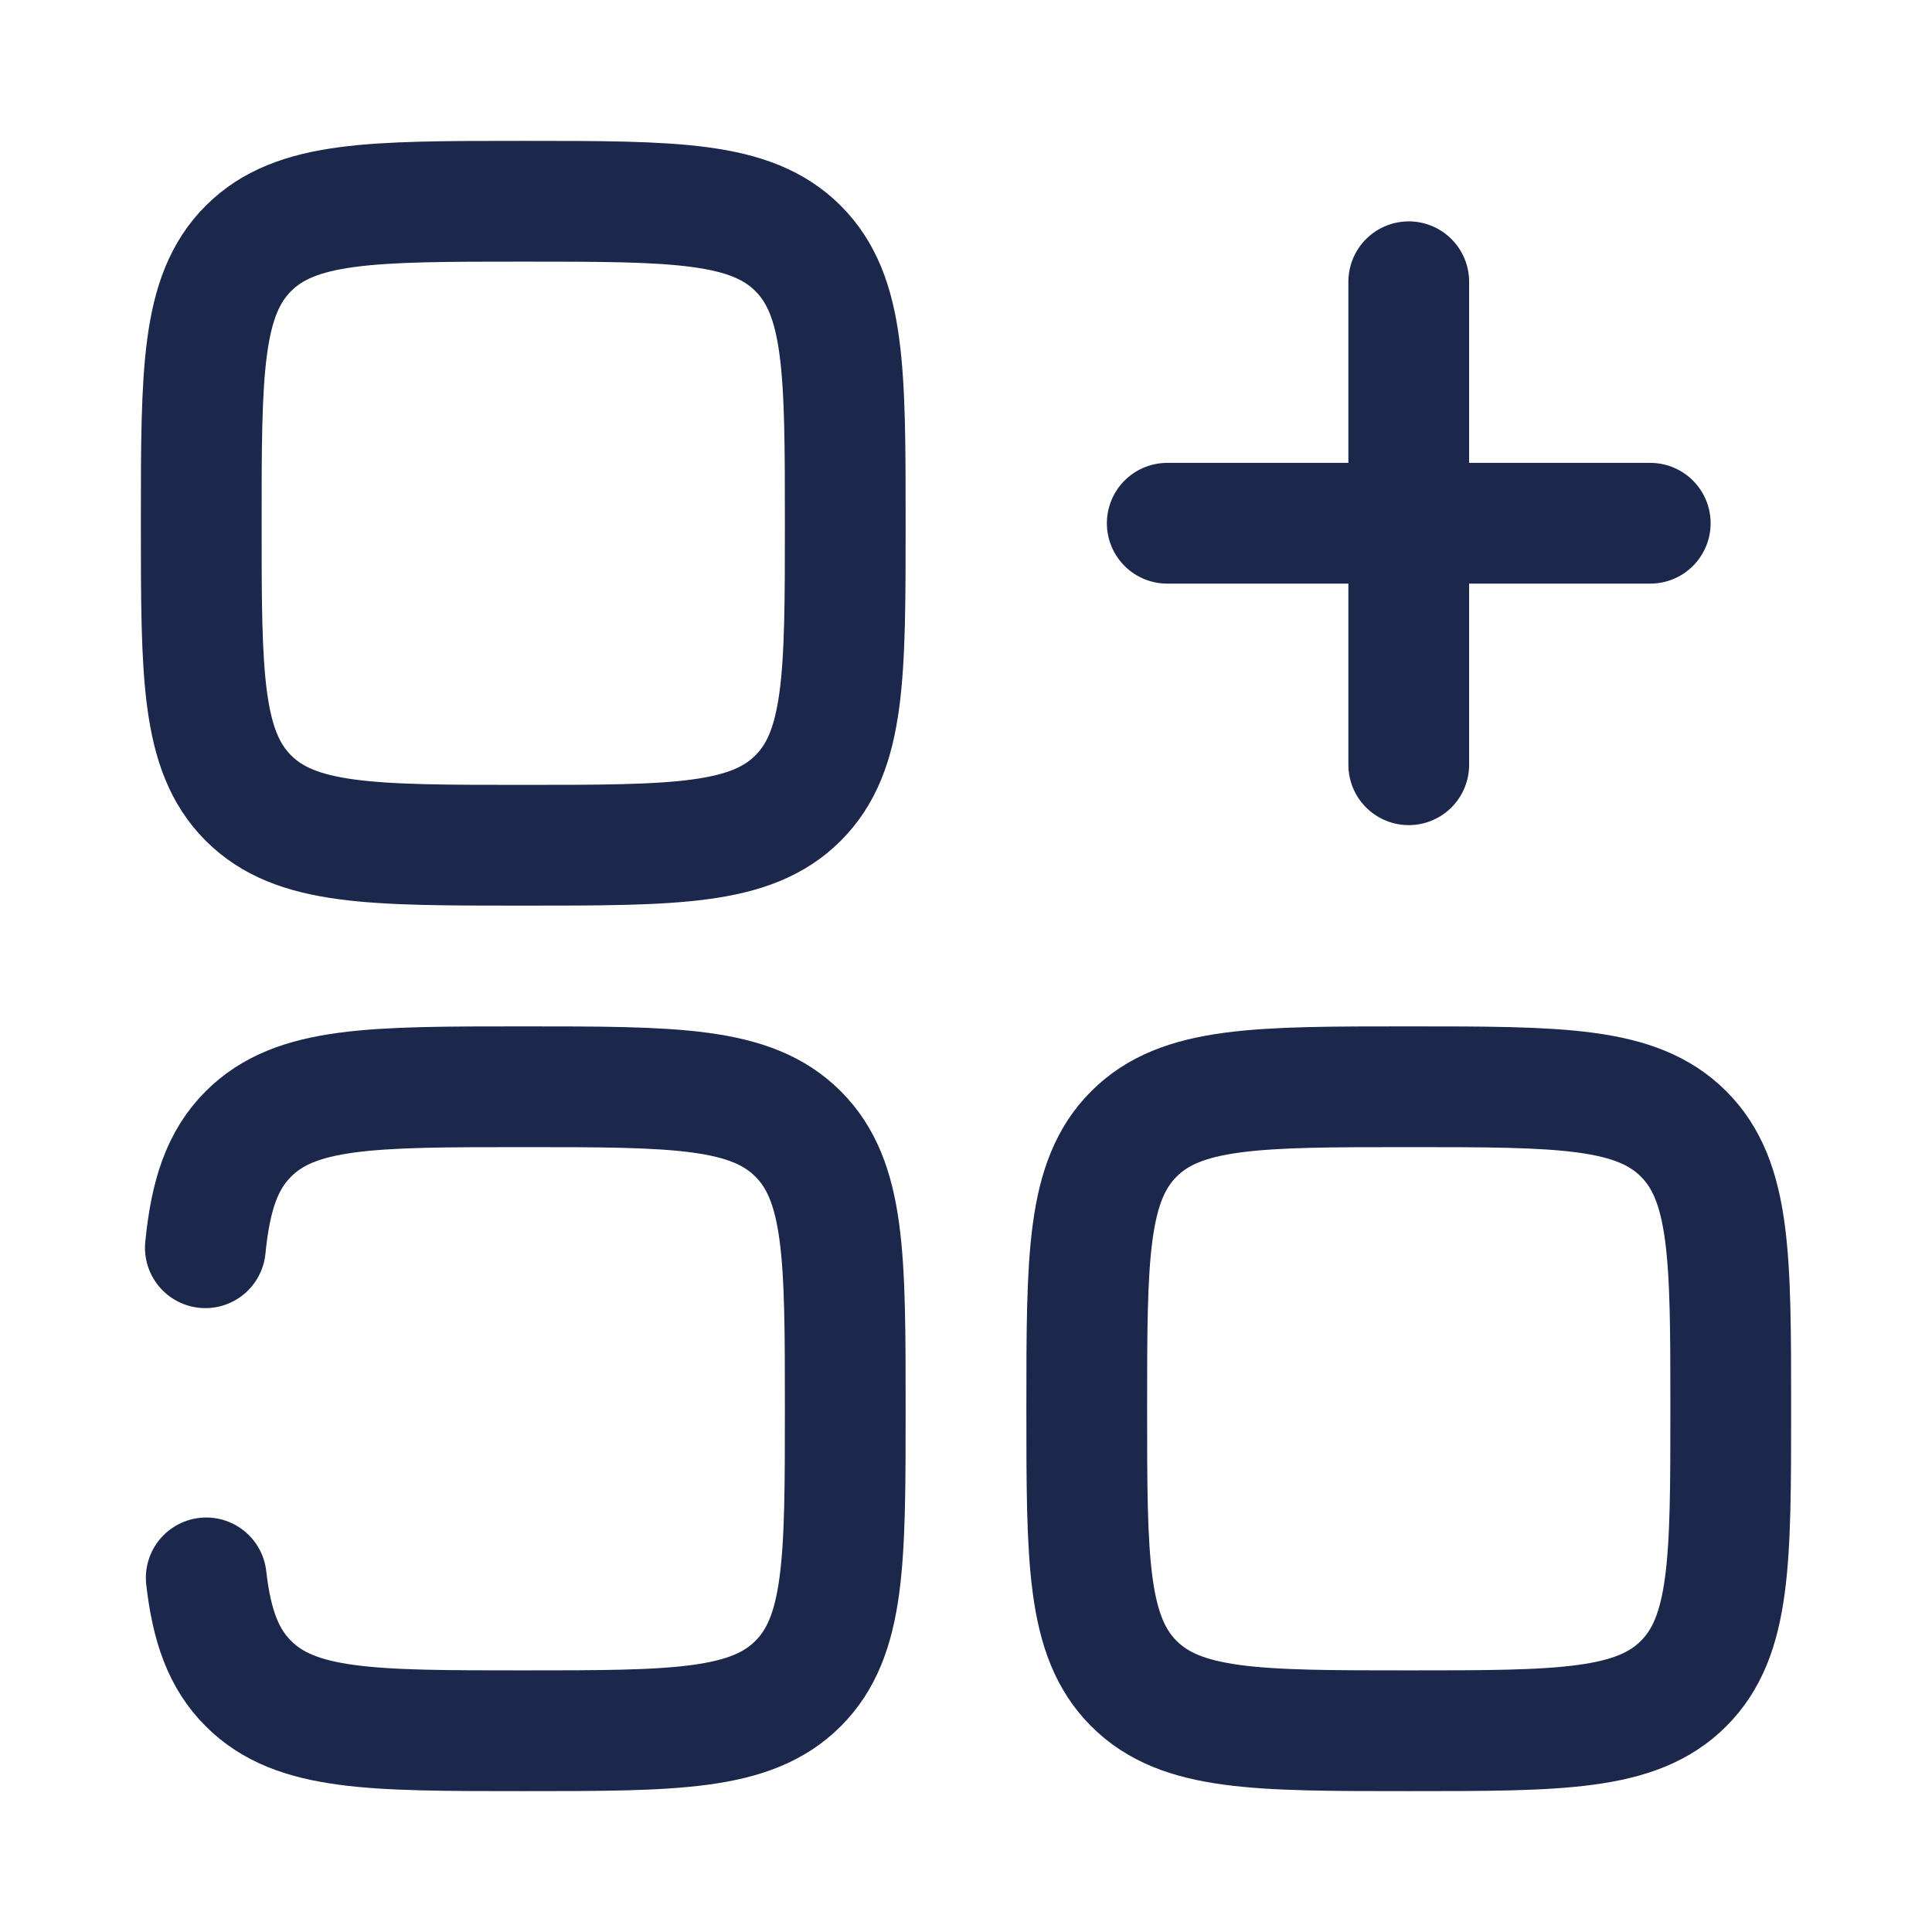
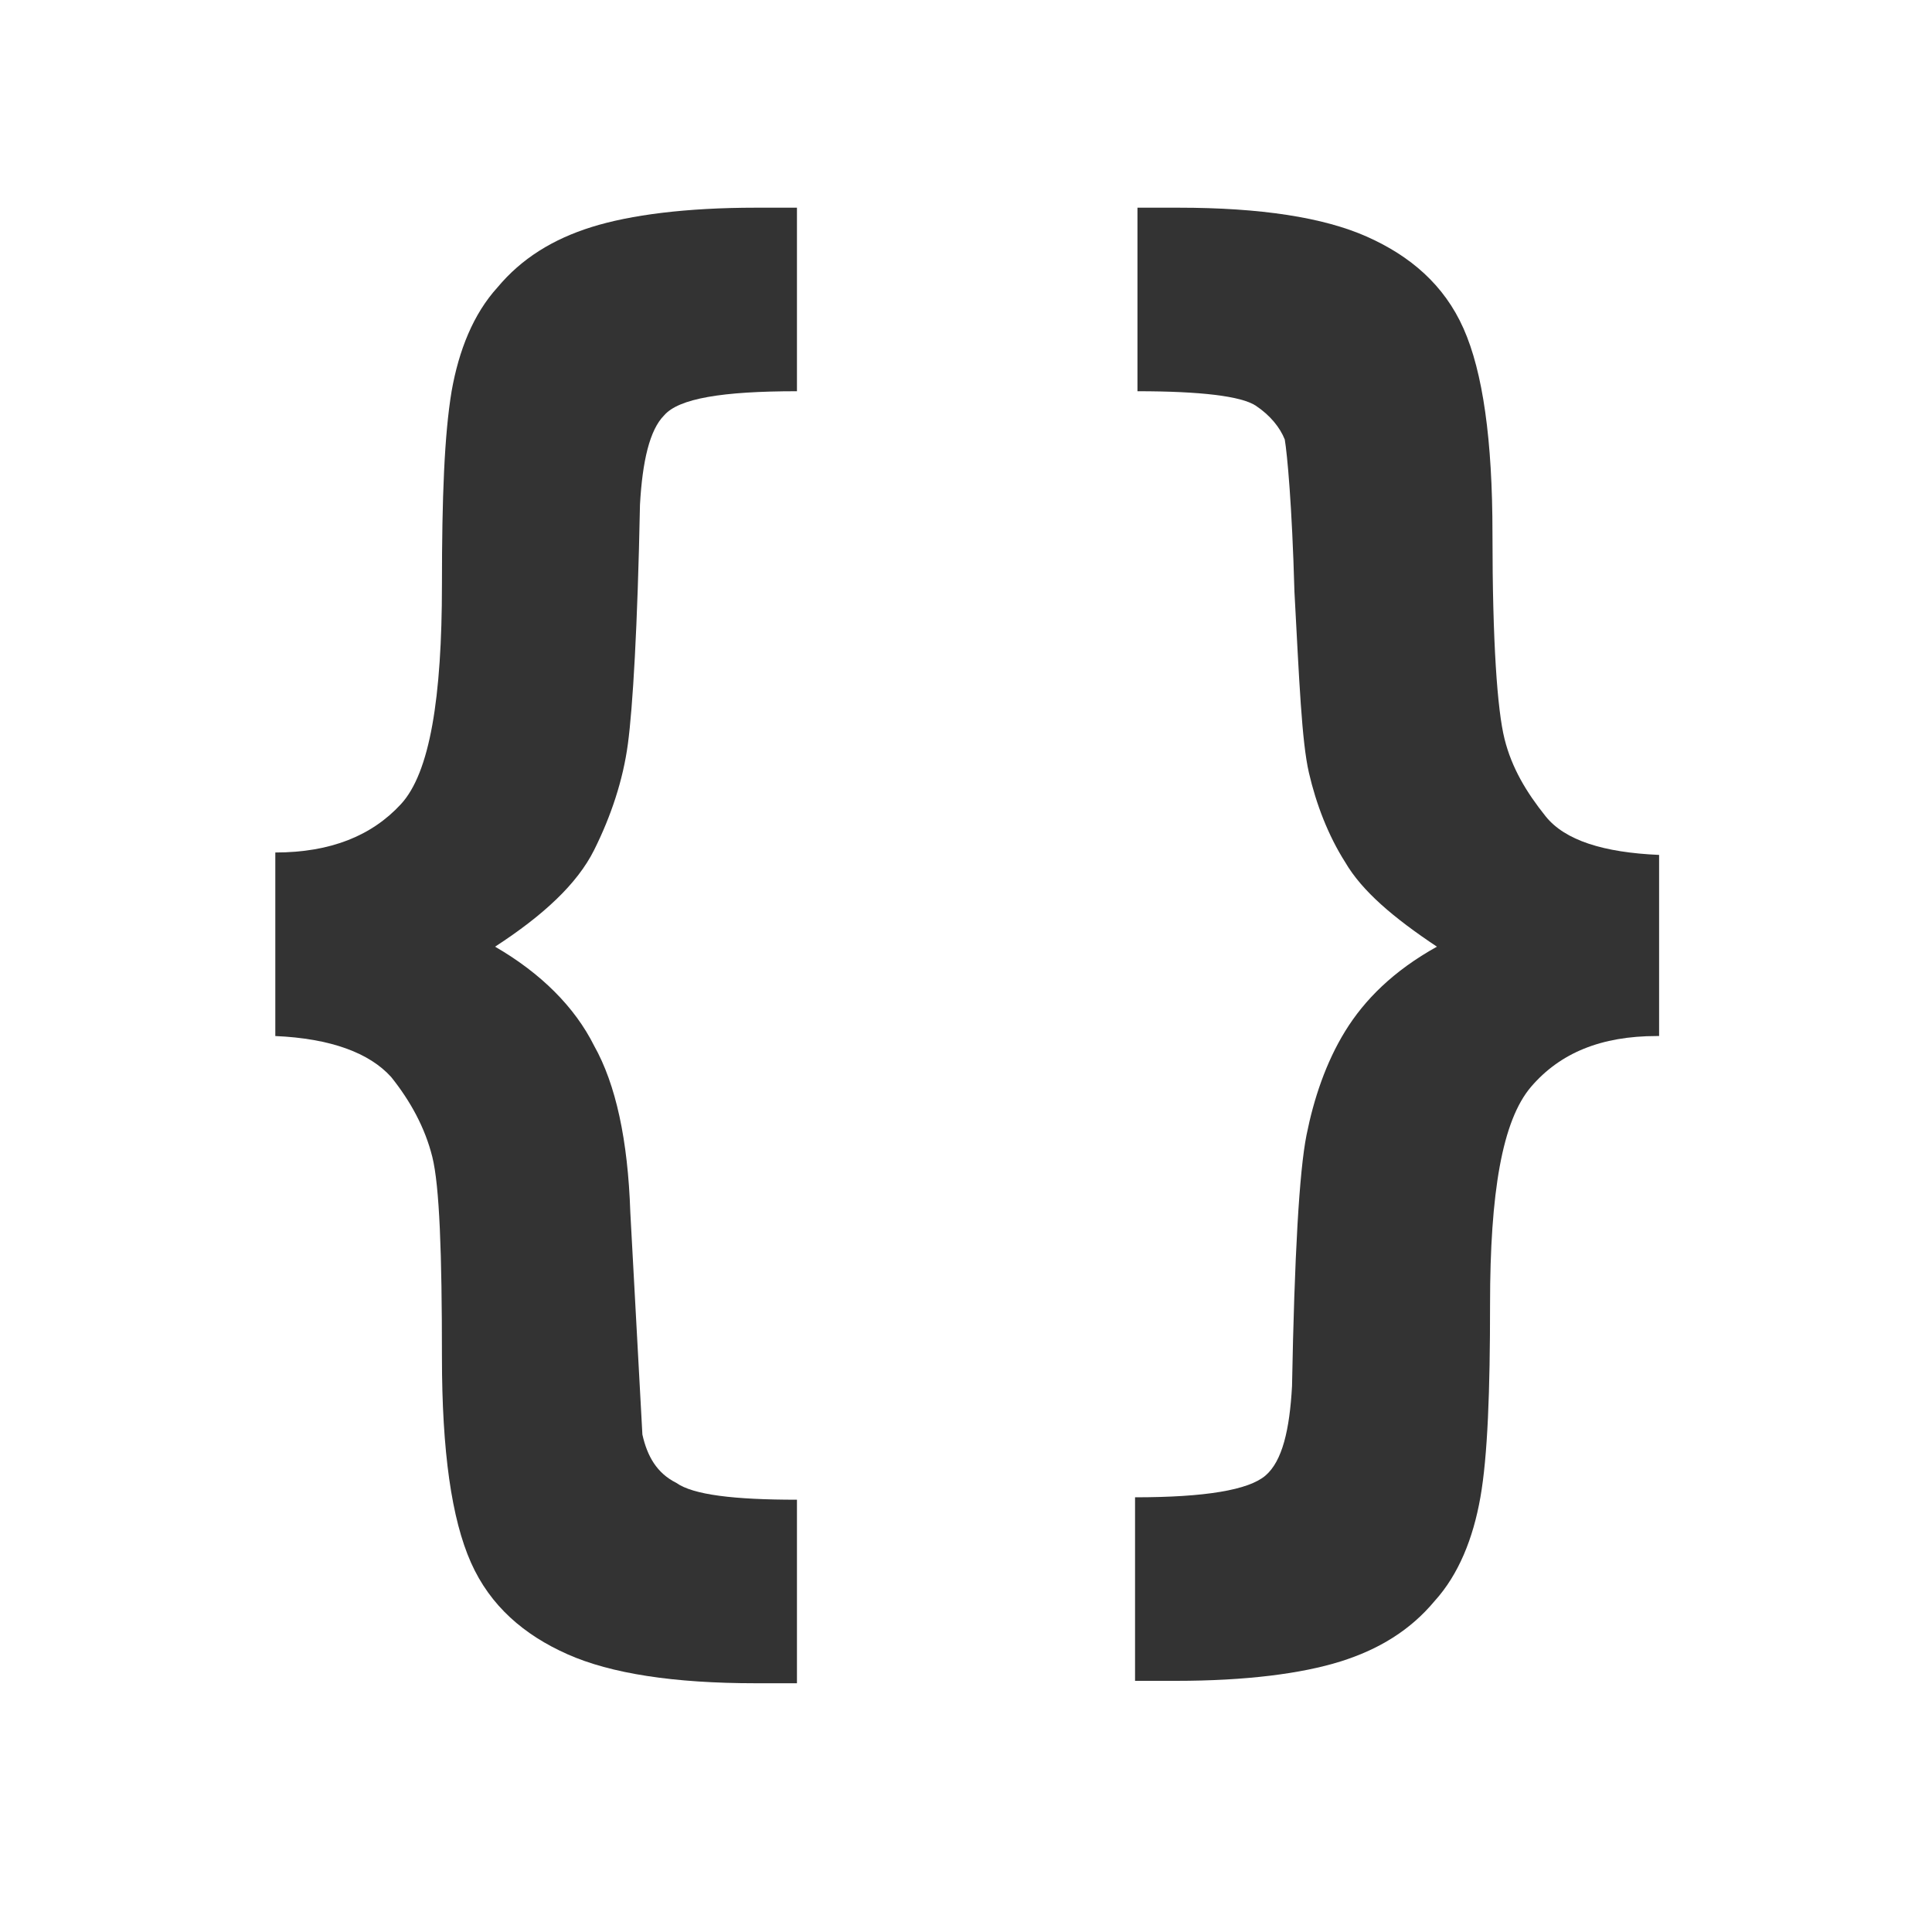
- <svg xmlns="http://www.w3.org/2000/svg" width="800px" height="800px" viewBox="0 0 24 24" fill="none">
-   <path d="M14.5 6.5H17.5M17.5 6.5H20.5M17.5 6.5V9.5M17.5 6.5V3.5" stroke="#1C274C" stroke-width="1.5" stroke-linecap="round" />
-   <path d="M2.551 15.5C2.615 14.85 2.759 14.412 3.086 14.086C3.672 13.5 4.614 13.5 6.5 13.5C8.386 13.5 9.328 13.5 9.914 14.086C10.5 14.672 10.5 15.614 10.5 17.5C10.5 19.386 10.5 20.328 9.914 20.914C9.328 21.5 8.386 21.5 6.5 21.5C4.614 21.5 3.672 21.5 3.086 20.914C2.776 20.605 2.63 20.196 2.562 19.601" stroke="#1C274C" stroke-width="1.5" stroke-linecap="round" />
-   <path d="M2.5 6.5C2.5 4.614 2.5 3.672 3.086 3.086C3.672 2.5 4.614 2.5 6.5 2.5C8.386 2.5 9.328 2.5 9.914 3.086C10.5 3.672 10.5 4.614 10.5 6.5C10.5 8.386 10.5 9.328 9.914 9.914C9.328 10.5 8.386 10.5 6.5 10.5C4.614 10.5 3.672 10.5 3.086 9.914C2.5 9.328 2.5 8.386 2.5 6.5Z" stroke="#1C274C" stroke-width="1.5" />
-   <path d="M13.5 17.5C13.5 15.614 13.5 14.672 14.086 14.086C14.672 13.5 15.614 13.5 17.5 13.5C19.386 13.5 20.328 13.5 20.914 14.086C21.5 14.672 21.5 15.614 21.5 17.5C21.5 19.386 21.5 20.328 20.914 20.914C20.328 21.5 19.386 21.5 17.5 21.5C15.614 21.5 14.672 21.5 14.086 20.914C13.5 20.328 13.5 19.386 13.5 17.5Z" stroke="#1C274C" stroke-width="1.5" />
+ <svg xmlns="http://www.w3.org/2000/svg" version="1.1" id="Layer_1" x="0px" y="0px" viewBox="0 0 80 80" style="enable-background:new 0 0 80 80;" xml:space="preserve">
+   <style type="text/css">
+ 	.st0{fill:#333333;}
+ </style>
+   <g>
+     <path class="st0" d="M11.4,42.9v-7.6c2.3,0,4-0.7,5.2-2c1.2-1.3,1.7-4.4,1.7-9.1c0-3.6,0.1-6.2,0.4-8c0.3-1.7,0.9-3.2,1.9-4.3   c1-1.2,2.3-2,3.9-2.5c1.6-0.5,3.9-0.8,6.8-0.8h1.7v7.6c-3.1,0-4.9,0.3-5.5,1c-0.6,0.6-0.9,1.9-1,3.7c-0.1,5.1-0.3,8.4-0.5,9.9   s-0.7,3-1.4,4.4c-0.7,1.4-2.1,2.7-4.1,4c1.9,1.1,3.3,2.5,4.1,4.1c0.9,1.6,1.4,3.9,1.5,6.9l0.5,9.2c0.2,0.9,0.6,1.6,1.4,2   c0.7,0.5,2.4,0.7,5,0.7v7.6h-1.7c-3.4,0-6-0.4-7.8-1.2s-3.2-2-4-3.8c-0.8-1.8-1.2-4.6-1.2-8.5c0-4.3-0.1-7.1-0.4-8.3   c-0.3-1.2-0.9-2.3-1.7-3.3C15.3,43.6,13.7,43,11.4,42.9z" />
+     <path class="st0" d="M68.6,42.9c-2.3,0-4,0.7-5.2,2.1c-1.2,1.4-1.7,4.4-1.7,9c0,3.6-0.1,6.3-0.4,8s-0.9,3.2-1.9,4.3   c-1,1.2-2.3,2-3.9,2.5c-1.6,0.5-3.9,0.8-6.8,0.8h-1.7V62c2.9,0,4.7-0.3,5.4-0.9c0.7-0.6,1-1.9,1.1-3.7c0.1-5.4,0.3-8.9,0.6-10.4   c0.3-1.5,0.8-3,1.6-4.3c0.8-1.3,2-2.5,3.8-3.5c-1.8-1.2-3.1-2.3-3.8-3.5c-0.7-1.1-1.2-2.4-1.5-3.7c-0.3-1.3-0.4-3.8-0.6-7.5   c-0.1-3.6-0.3-5.7-0.4-6.3c-0.2-0.5-0.6-1-1.2-1.4c-0.6-0.4-2.3-0.6-4.9-0.6V8.6h1.7c3.4,0,6,0.4,7.8,1.2s3.2,2,4,3.8   c0.8,1.8,1.2,4.6,1.2,8.5c0,4.5,0.2,7.3,0.5,8.5c0.3,1.2,0.9,2.2,1.7,3.2c0.8,1,2.4,1.5,4.7,1.6V42.9z" />
+   </g>
</svg>
